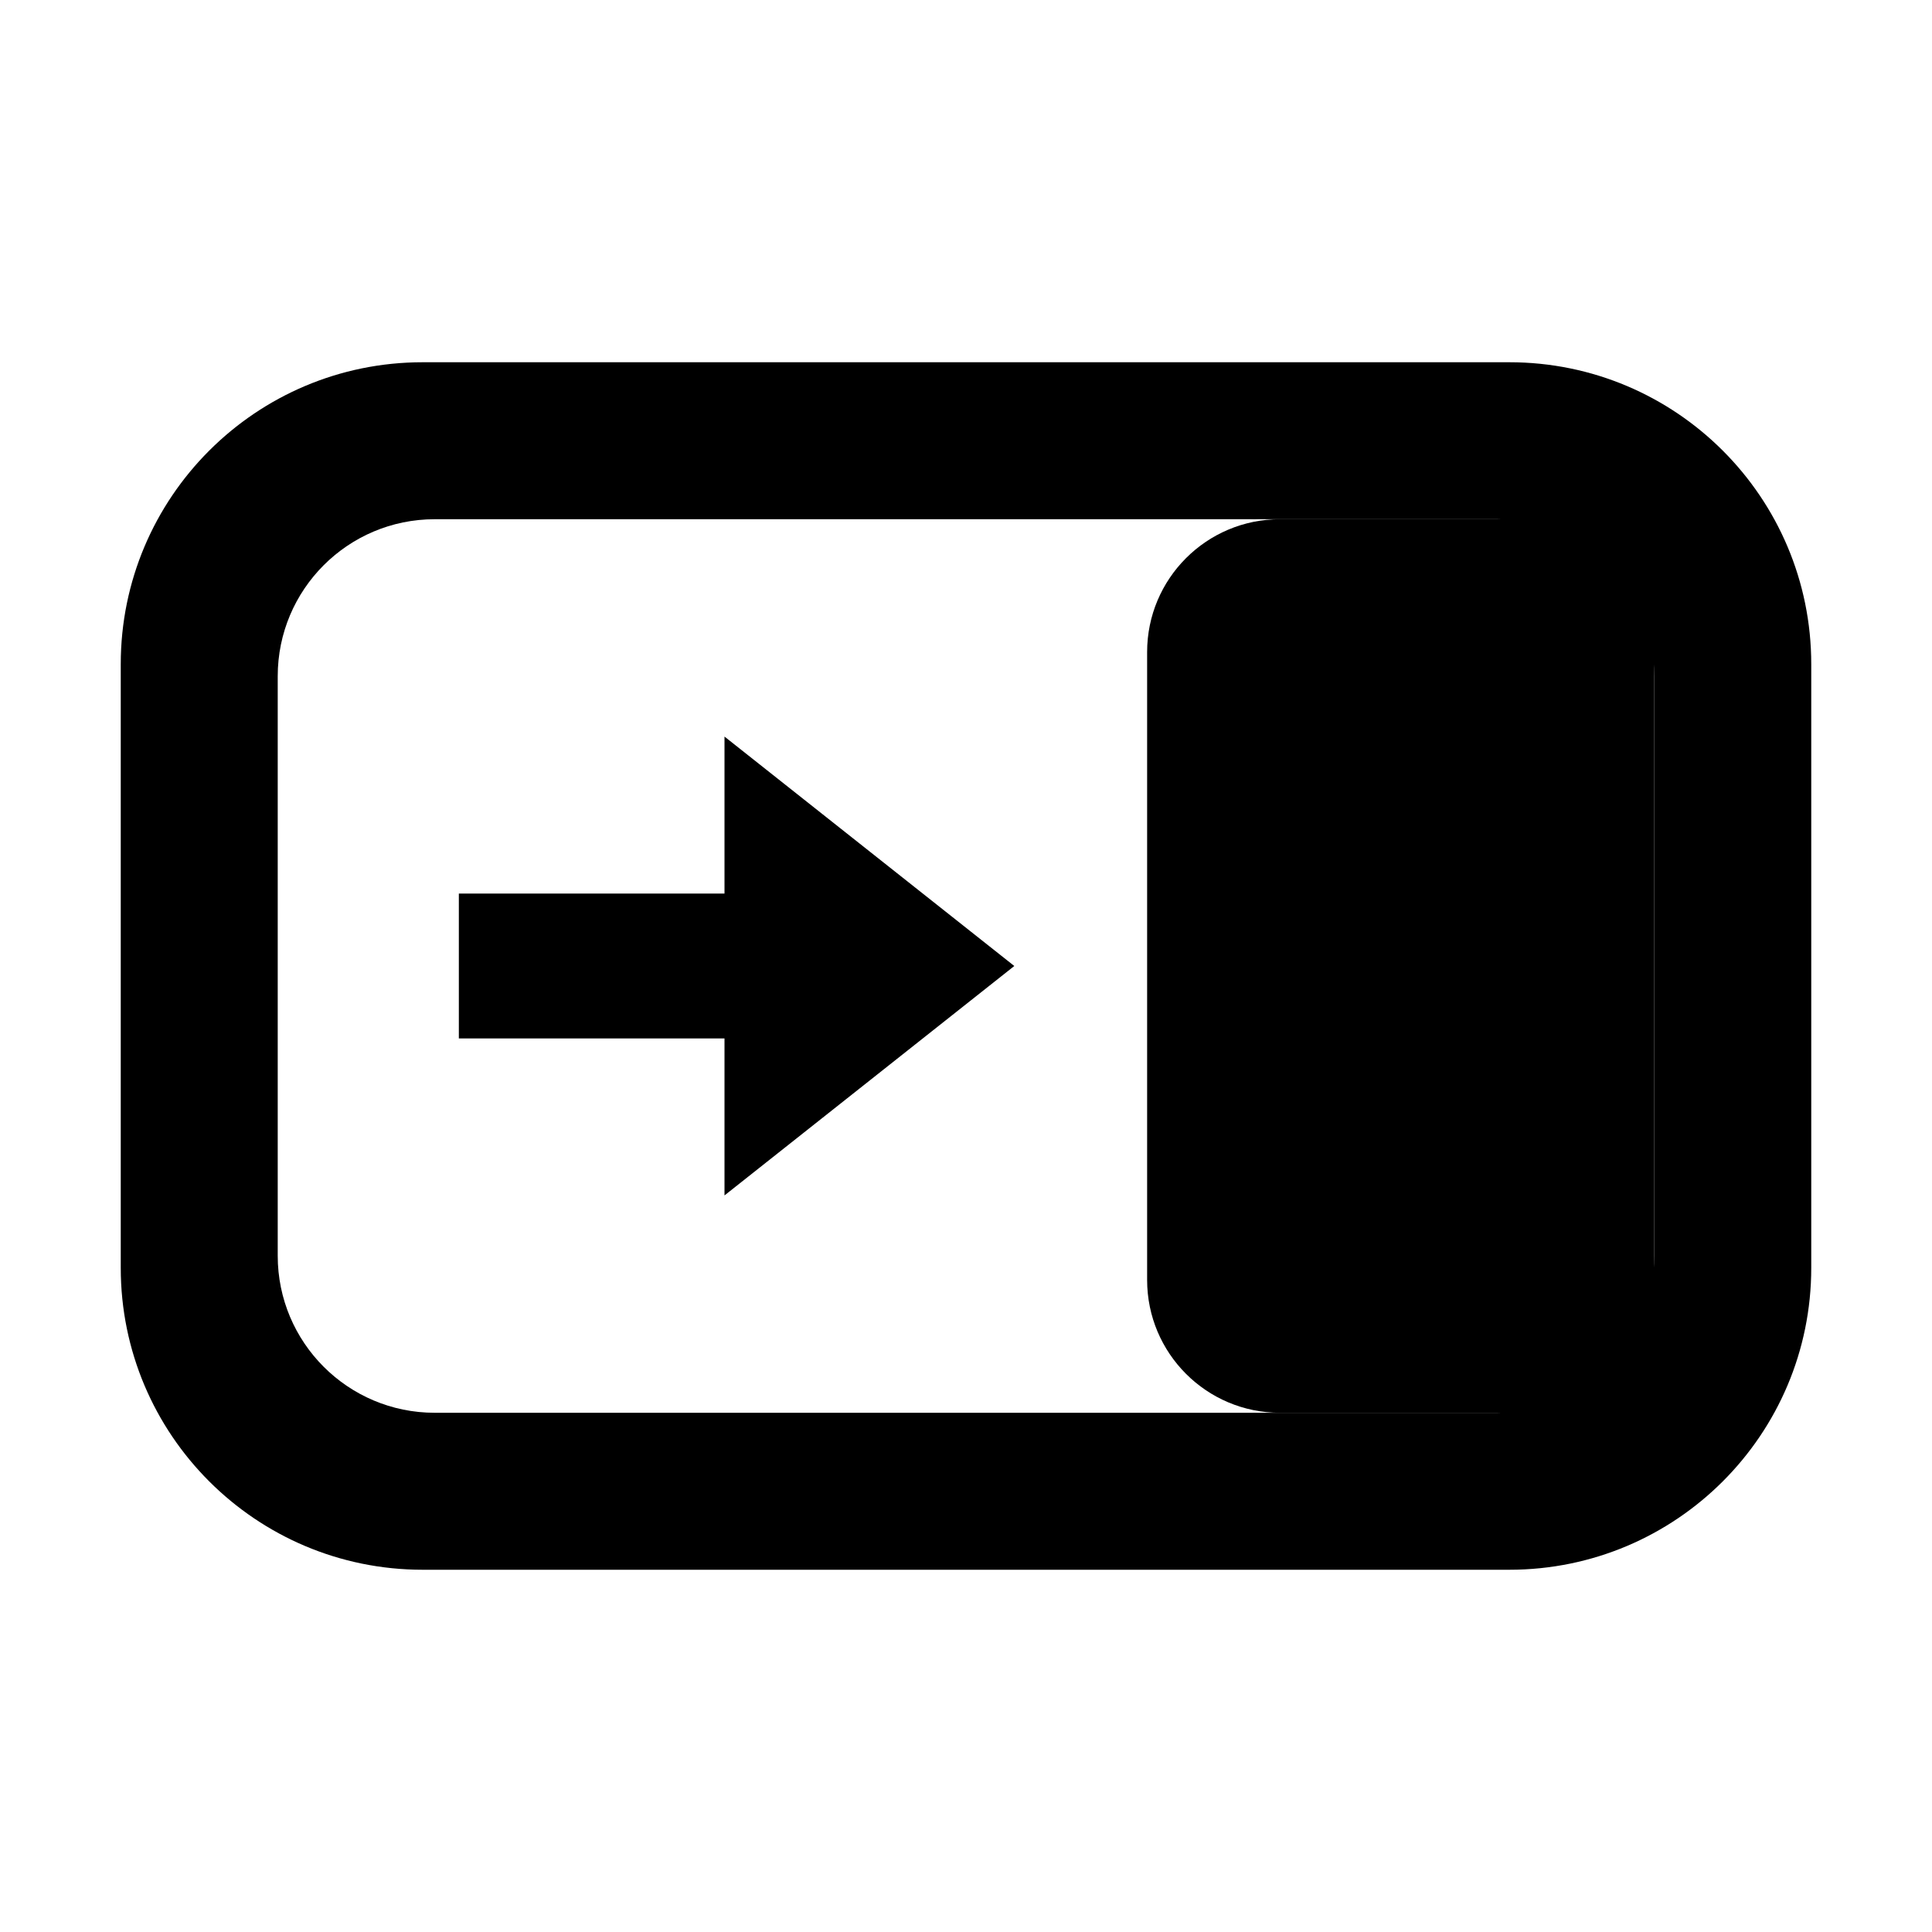
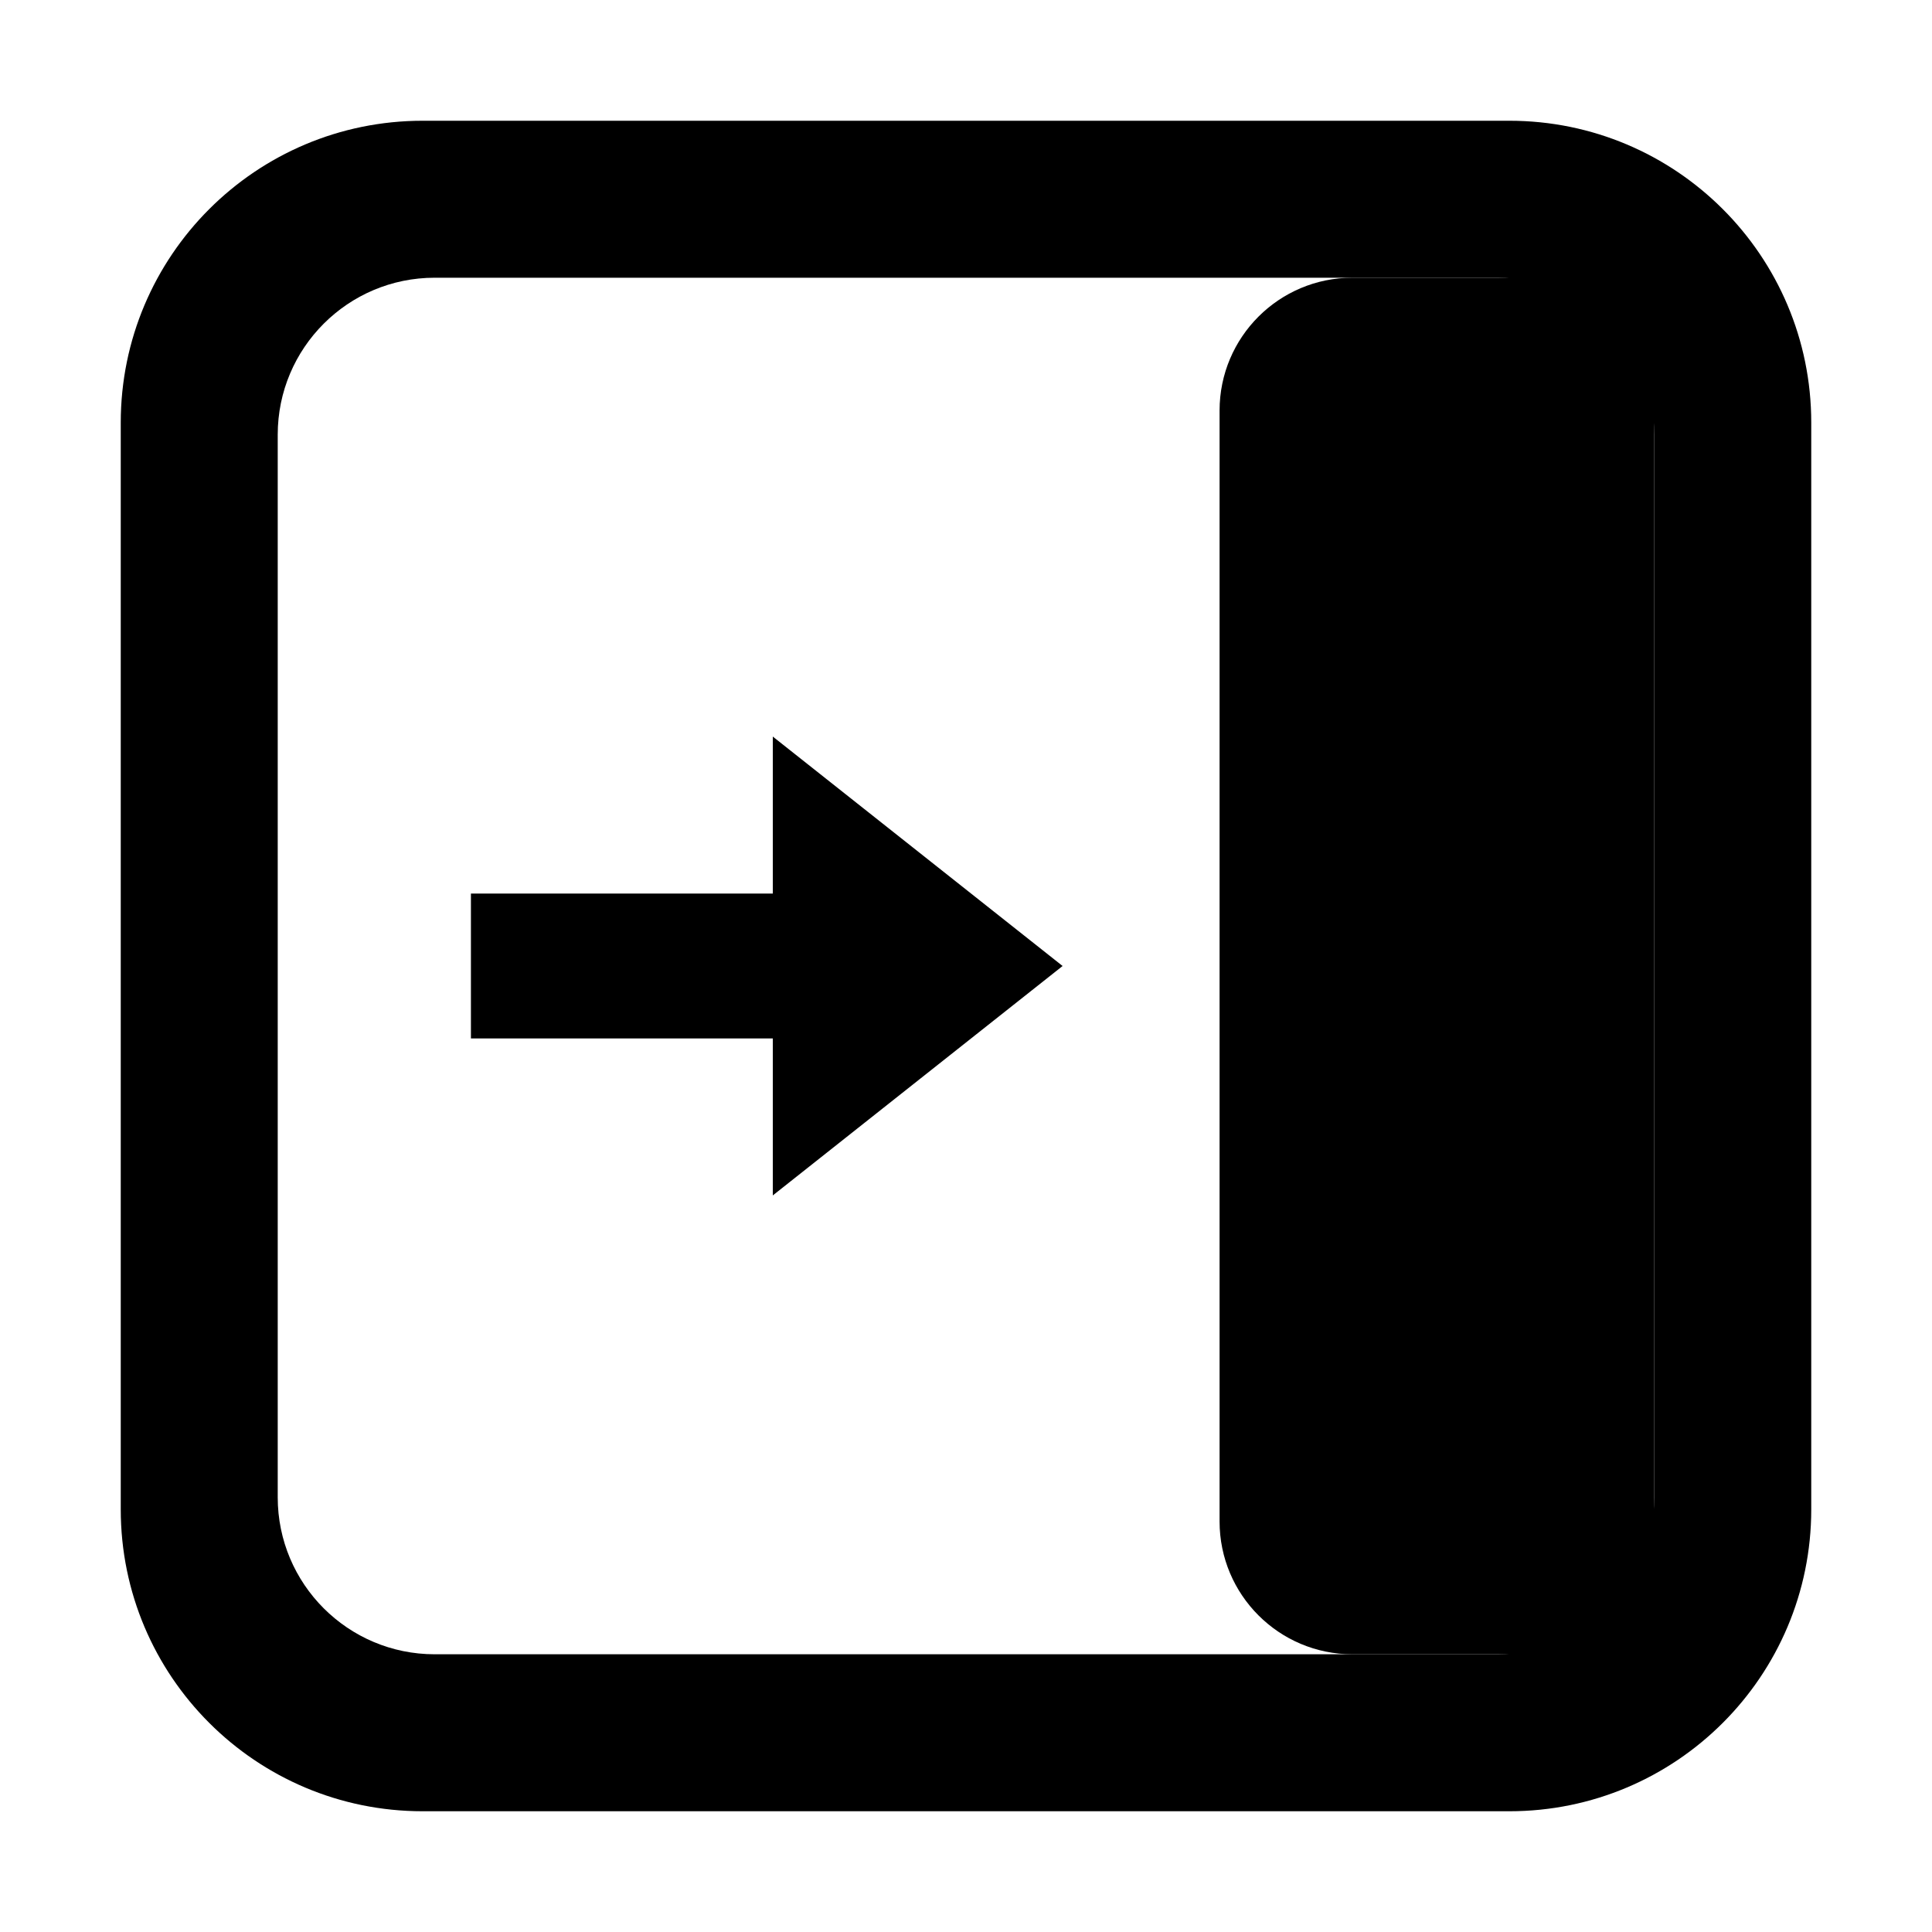
<svg xmlns="http://www.w3.org/2000/svg" width="16" height="16" viewBox="0 0 16 16" fill="currentColor">
-   <path fill-rule="evenodd" d="M3.5 3 H12.5 A2.5 2.5 0 0 1 15 5.5 V10.5 A2.5 2.5 0 0 1 12.5 13 H3.5 A2.5 2.5 0 0 1 1 10.5 V5.5 A2.5 2.5 0 0 1 3.5 3 Z M3.6 4.3 H12.4 A1.3 1.3 0 0 1 13.7 5.6 V10.4 A1.3 1.3 0 0 1 12.4 11.7 H3.6 A1.3 1.3 0 0 1 2.3 10.4 V5.6 A1.3 1.3 0 0 1 3.6 4.3 Z" />
-   <rect x="9.5" y="4.3" width="4.2" height="7.4" rx="1.1" />
-   <path d="M3.8 7.4 H6.0 V6.1 L8.4 8 L6.0 9.9 V8.6 H3.8 Z" />
+   <path fill-rule="evenodd" d="M3.5 1 H12.5 A2.5 2.5 0 0 1 15 3.5 V12.5 A2.5 2.5 0 0 1 12.5 15 H3.5 A2.5 2.5 0 0 1 1 12.5 V3.5 A2.5 2.5 0 0 1 3.5 1 Z M3.6 2.3 H12.4 A1.3 1.3 0 0 1 13.7 3.6 V12.4 A1.3 1.3 0 0 1 12.4 13.7 H3.6 A1.3 1.3 0 0 1 2.3 12.4 V3.6 A1.3 1.3 0 0 1 3.6 2.3 Z" />
+   <rect x="10.1" y="2.3" width="3.6" height="11.4" rx="1.1" />
+   <path d="M3.9 7.4 H6.4 V6.1 L8.8 8 L6.4 9.9 V8.6 H3.9 Z" />
</svg>
